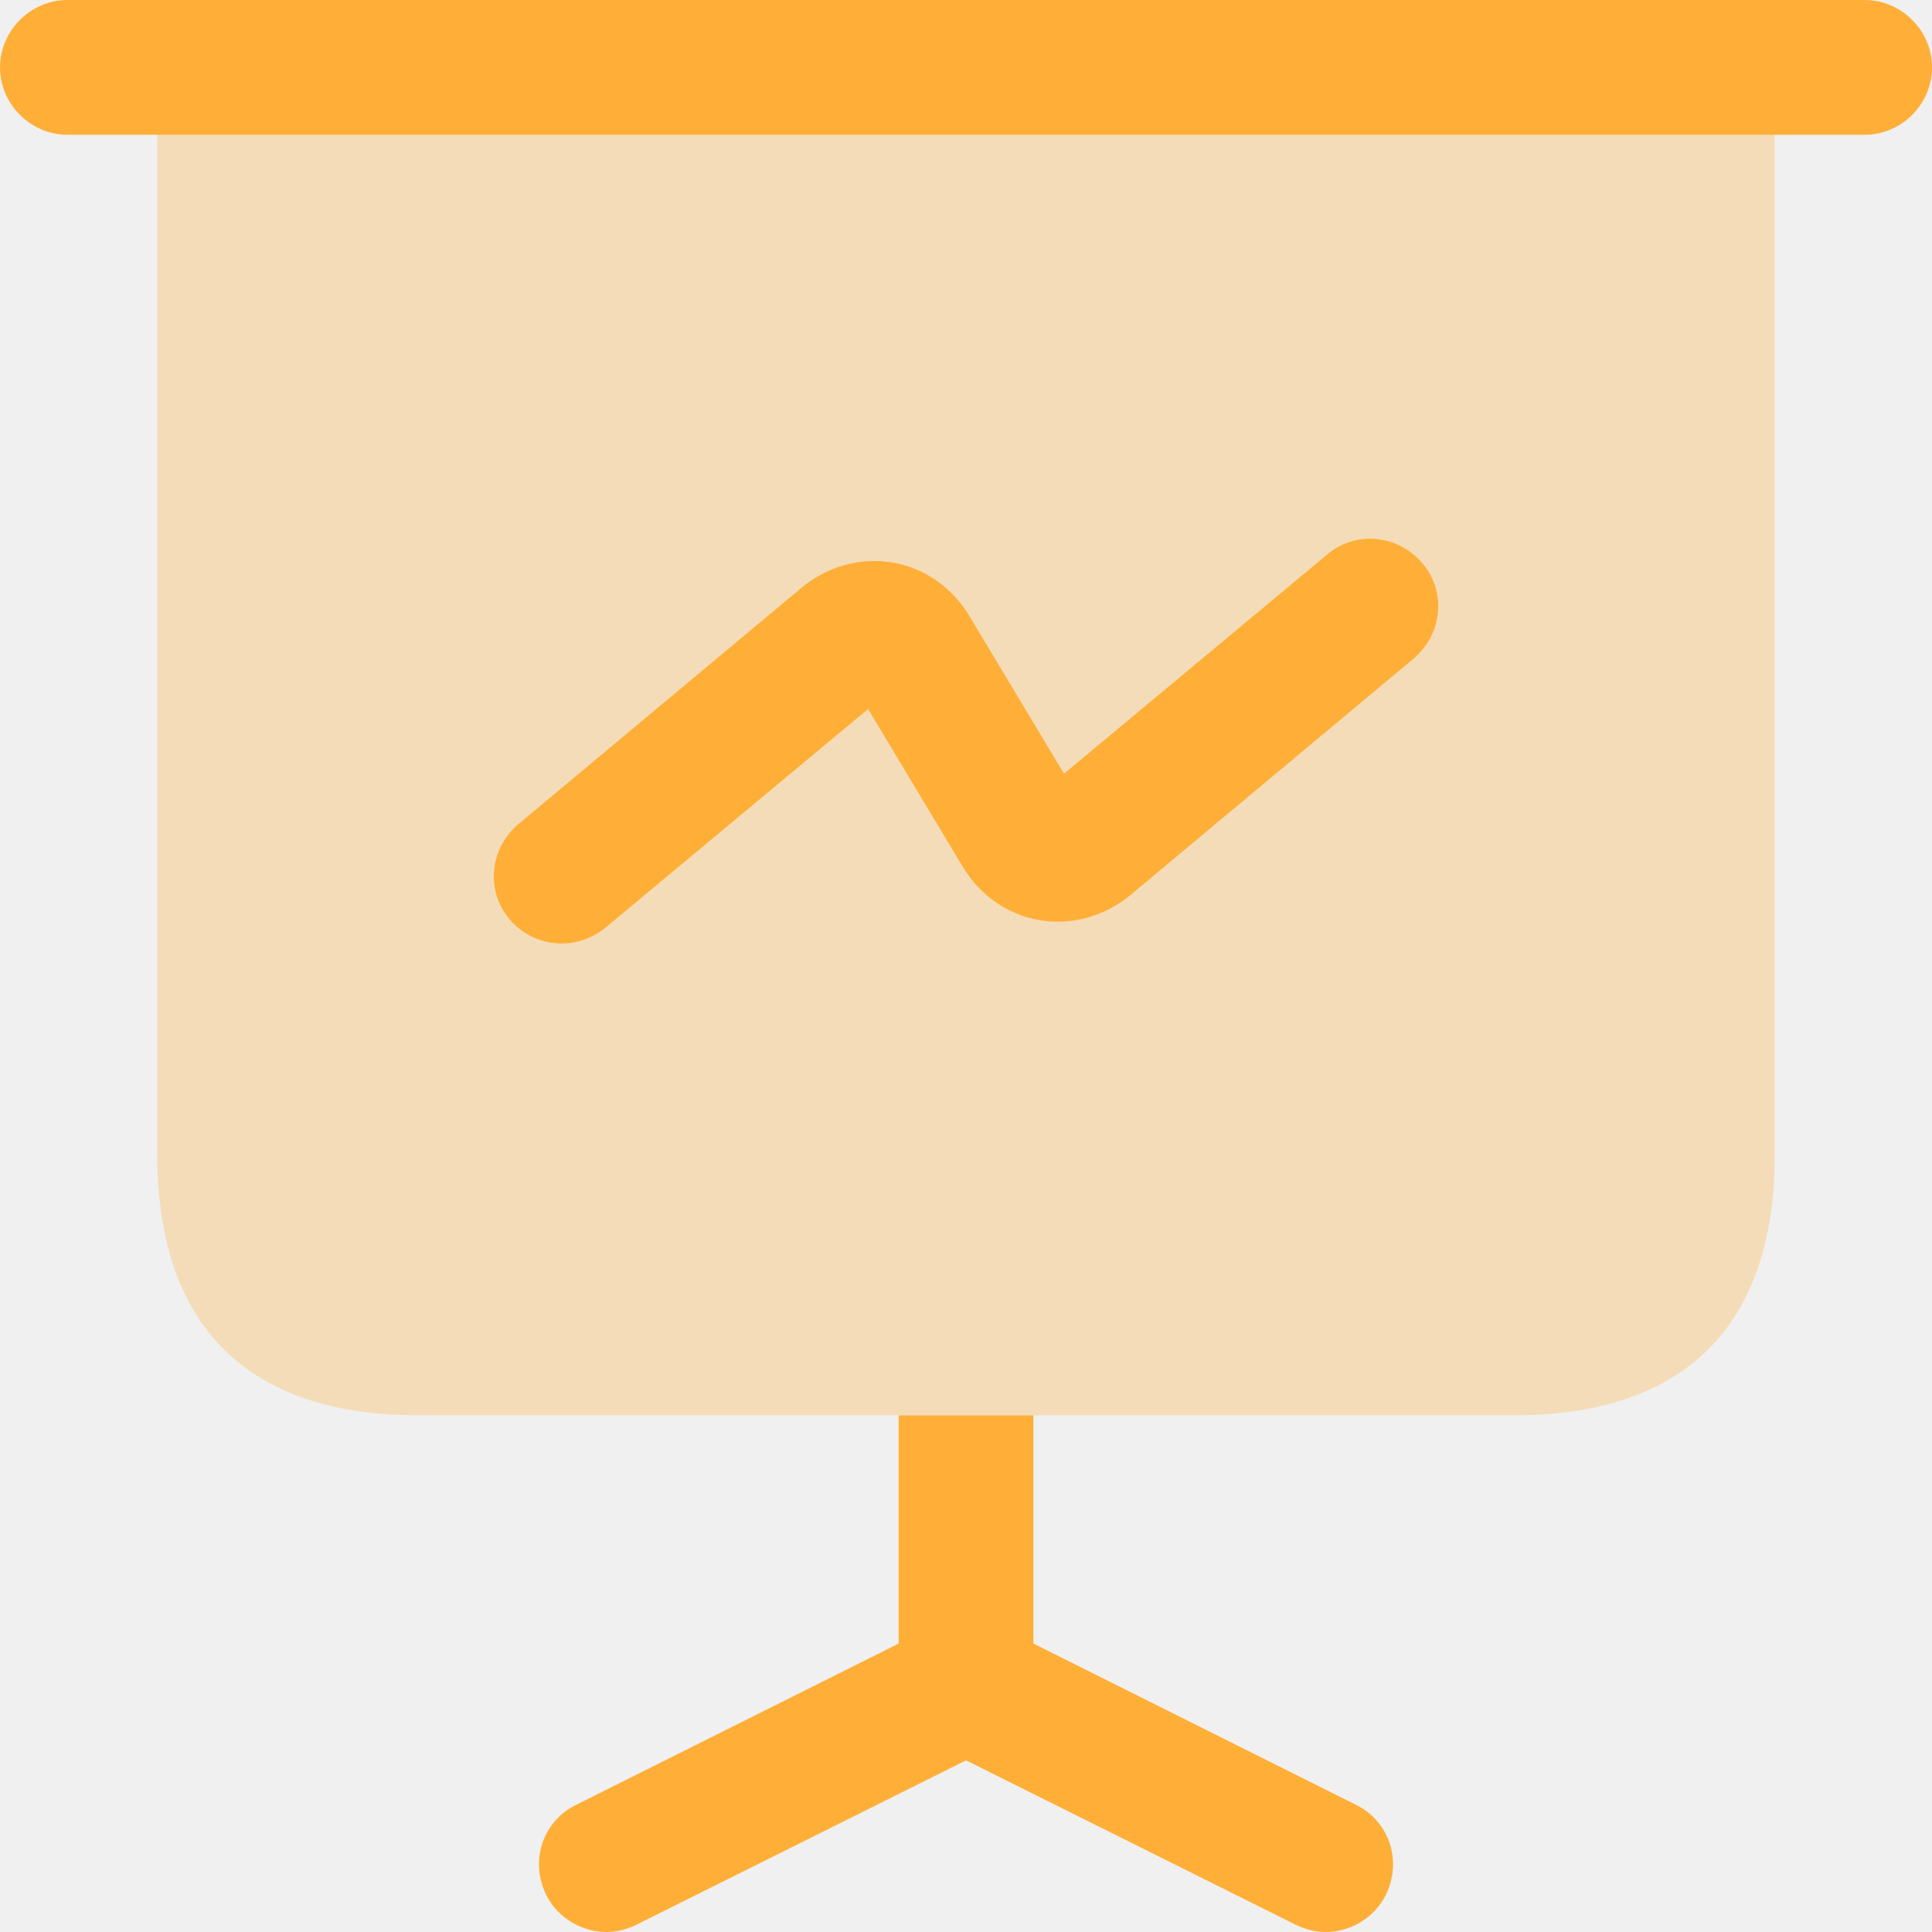
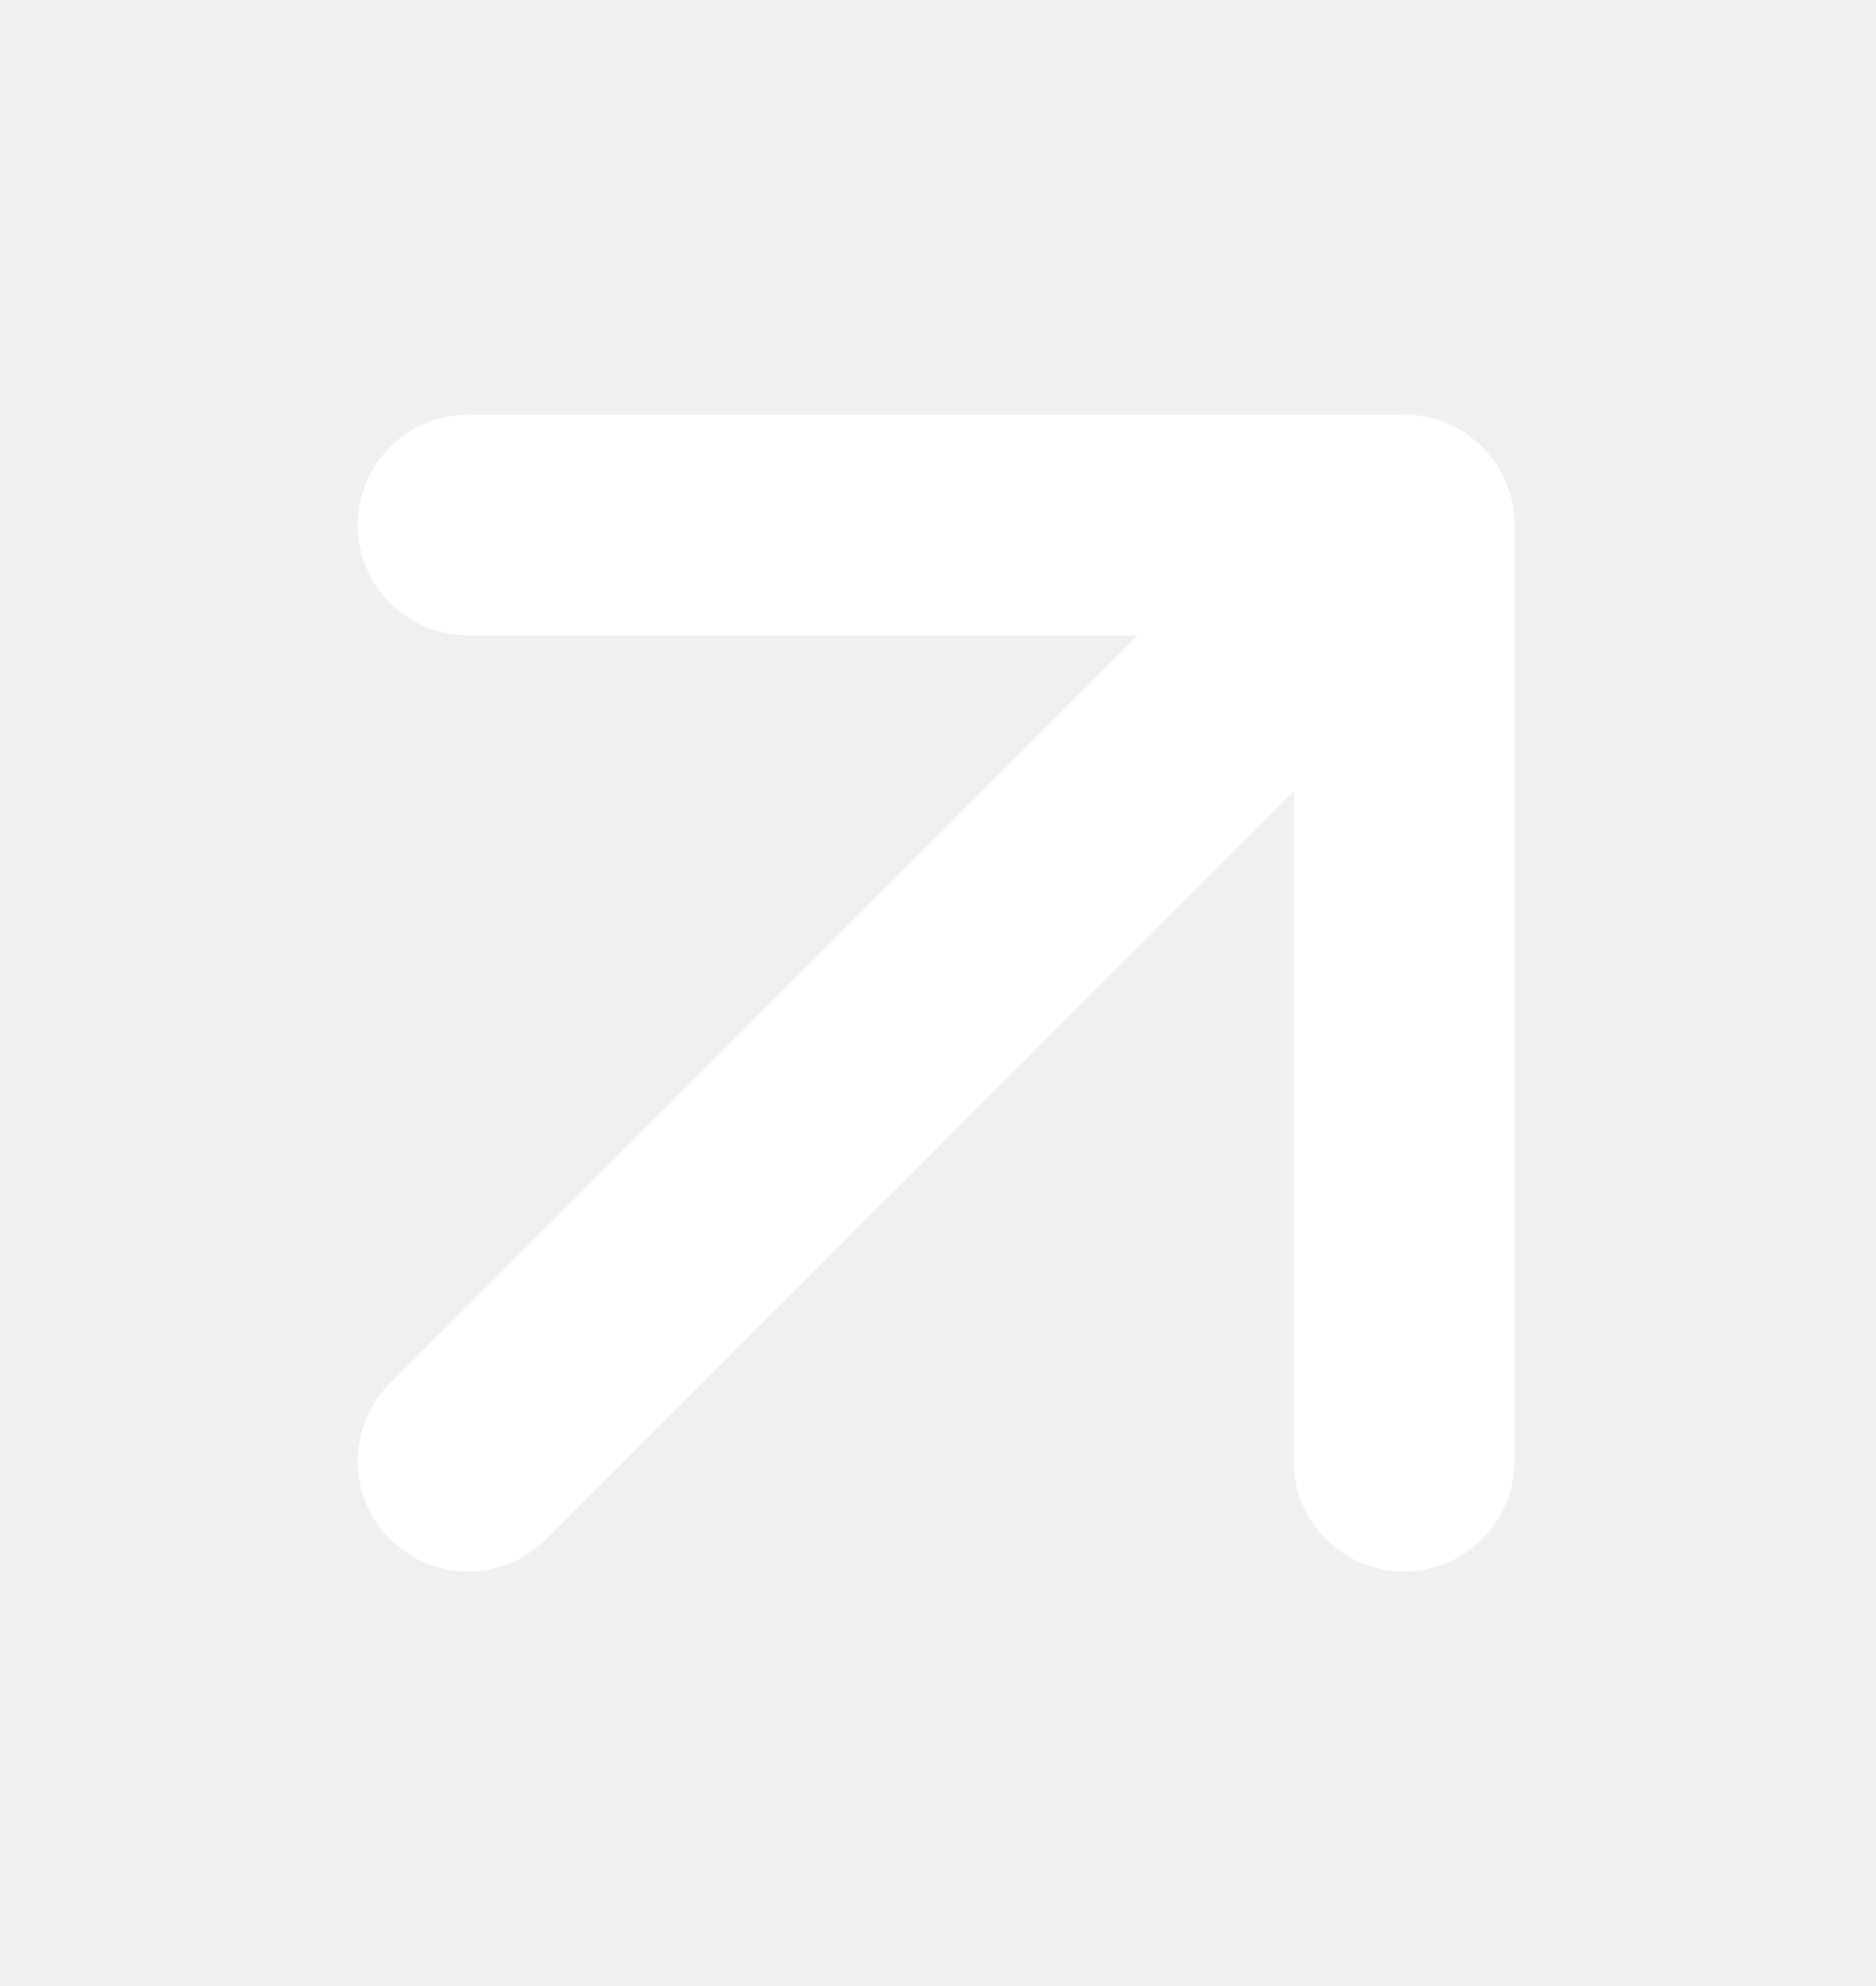
- <svg xmlns="http://www.w3.org/2000/svg" width="50" height="50" viewBox="0 0 50 50" fill="none">
-   <path opacity="0.3" d="M45.931 1.744V29.884C45.931 34.303 43.605 36.628 39.187 36.628H10.815C6.396 36.628 4.071 34.303 4.071 29.884V1.744H45.931Z" fill="#FFAF37" />
-   <path d="M48.257 3.488H1.745C0.792 3.488 0.001 2.698 0.001 1.744C0.001 0.791 0.792 0 1.745 0H48.257C49.21 0 50.001 0.791 50.001 1.744C50.001 2.698 49.21 3.488 48.257 3.488Z" fill="#FFAF37" />
-   <path d="M35.861 49.047C35.559 49.651 34.931 50 34.303 50C34.047 50 33.768 49.93 33.536 49.814L25.001 45.558L16.466 49.814C16.233 49.93 15.954 50 15.698 50C15.071 50 14.443 49.651 14.14 49.047C13.698 48.163 14.047 47.116 14.931 46.698L23.257 42.535V36.628H26.745V42.535L35.071 46.698C35.954 47.116 36.303 48.163 35.861 49.047Z" fill="#FFAF37" />
-   <path d="M14.536 24.418C14.047 24.418 13.536 24.209 13.187 23.79C12.559 23.046 12.675 21.953 13.419 21.325L20.745 15.209C21.419 14.651 22.28 14.418 23.094 14.558C23.931 14.697 24.652 15.209 25.094 15.953L27.536 20.023L34.35 14.348C35.094 13.721 36.187 13.837 36.815 14.581C37.443 15.325 37.326 16.418 36.582 17.046L29.257 23.162C28.582 23.721 27.722 23.953 26.908 23.814C26.071 23.674 25.35 23.162 24.908 22.418L22.466 18.349L15.652 24.023C15.326 24.279 14.931 24.418 14.536 24.418Z" fill="#FFAF37" />
+ <svg xmlns="http://www.w3.org/2000/svg" width="17" height="18" viewBox="0 0 17 18" fill="none">
+   <path d="M4.243 13.243L12.728 4.758" stroke="white" stroke-width="2" stroke-linecap="round" stroke-linejoin="round" />
+   <path d="M4.243 4.758H12.728V13.243" stroke="white" stroke-width="2" stroke-linecap="round" stroke-linejoin="round" />
</svg>
